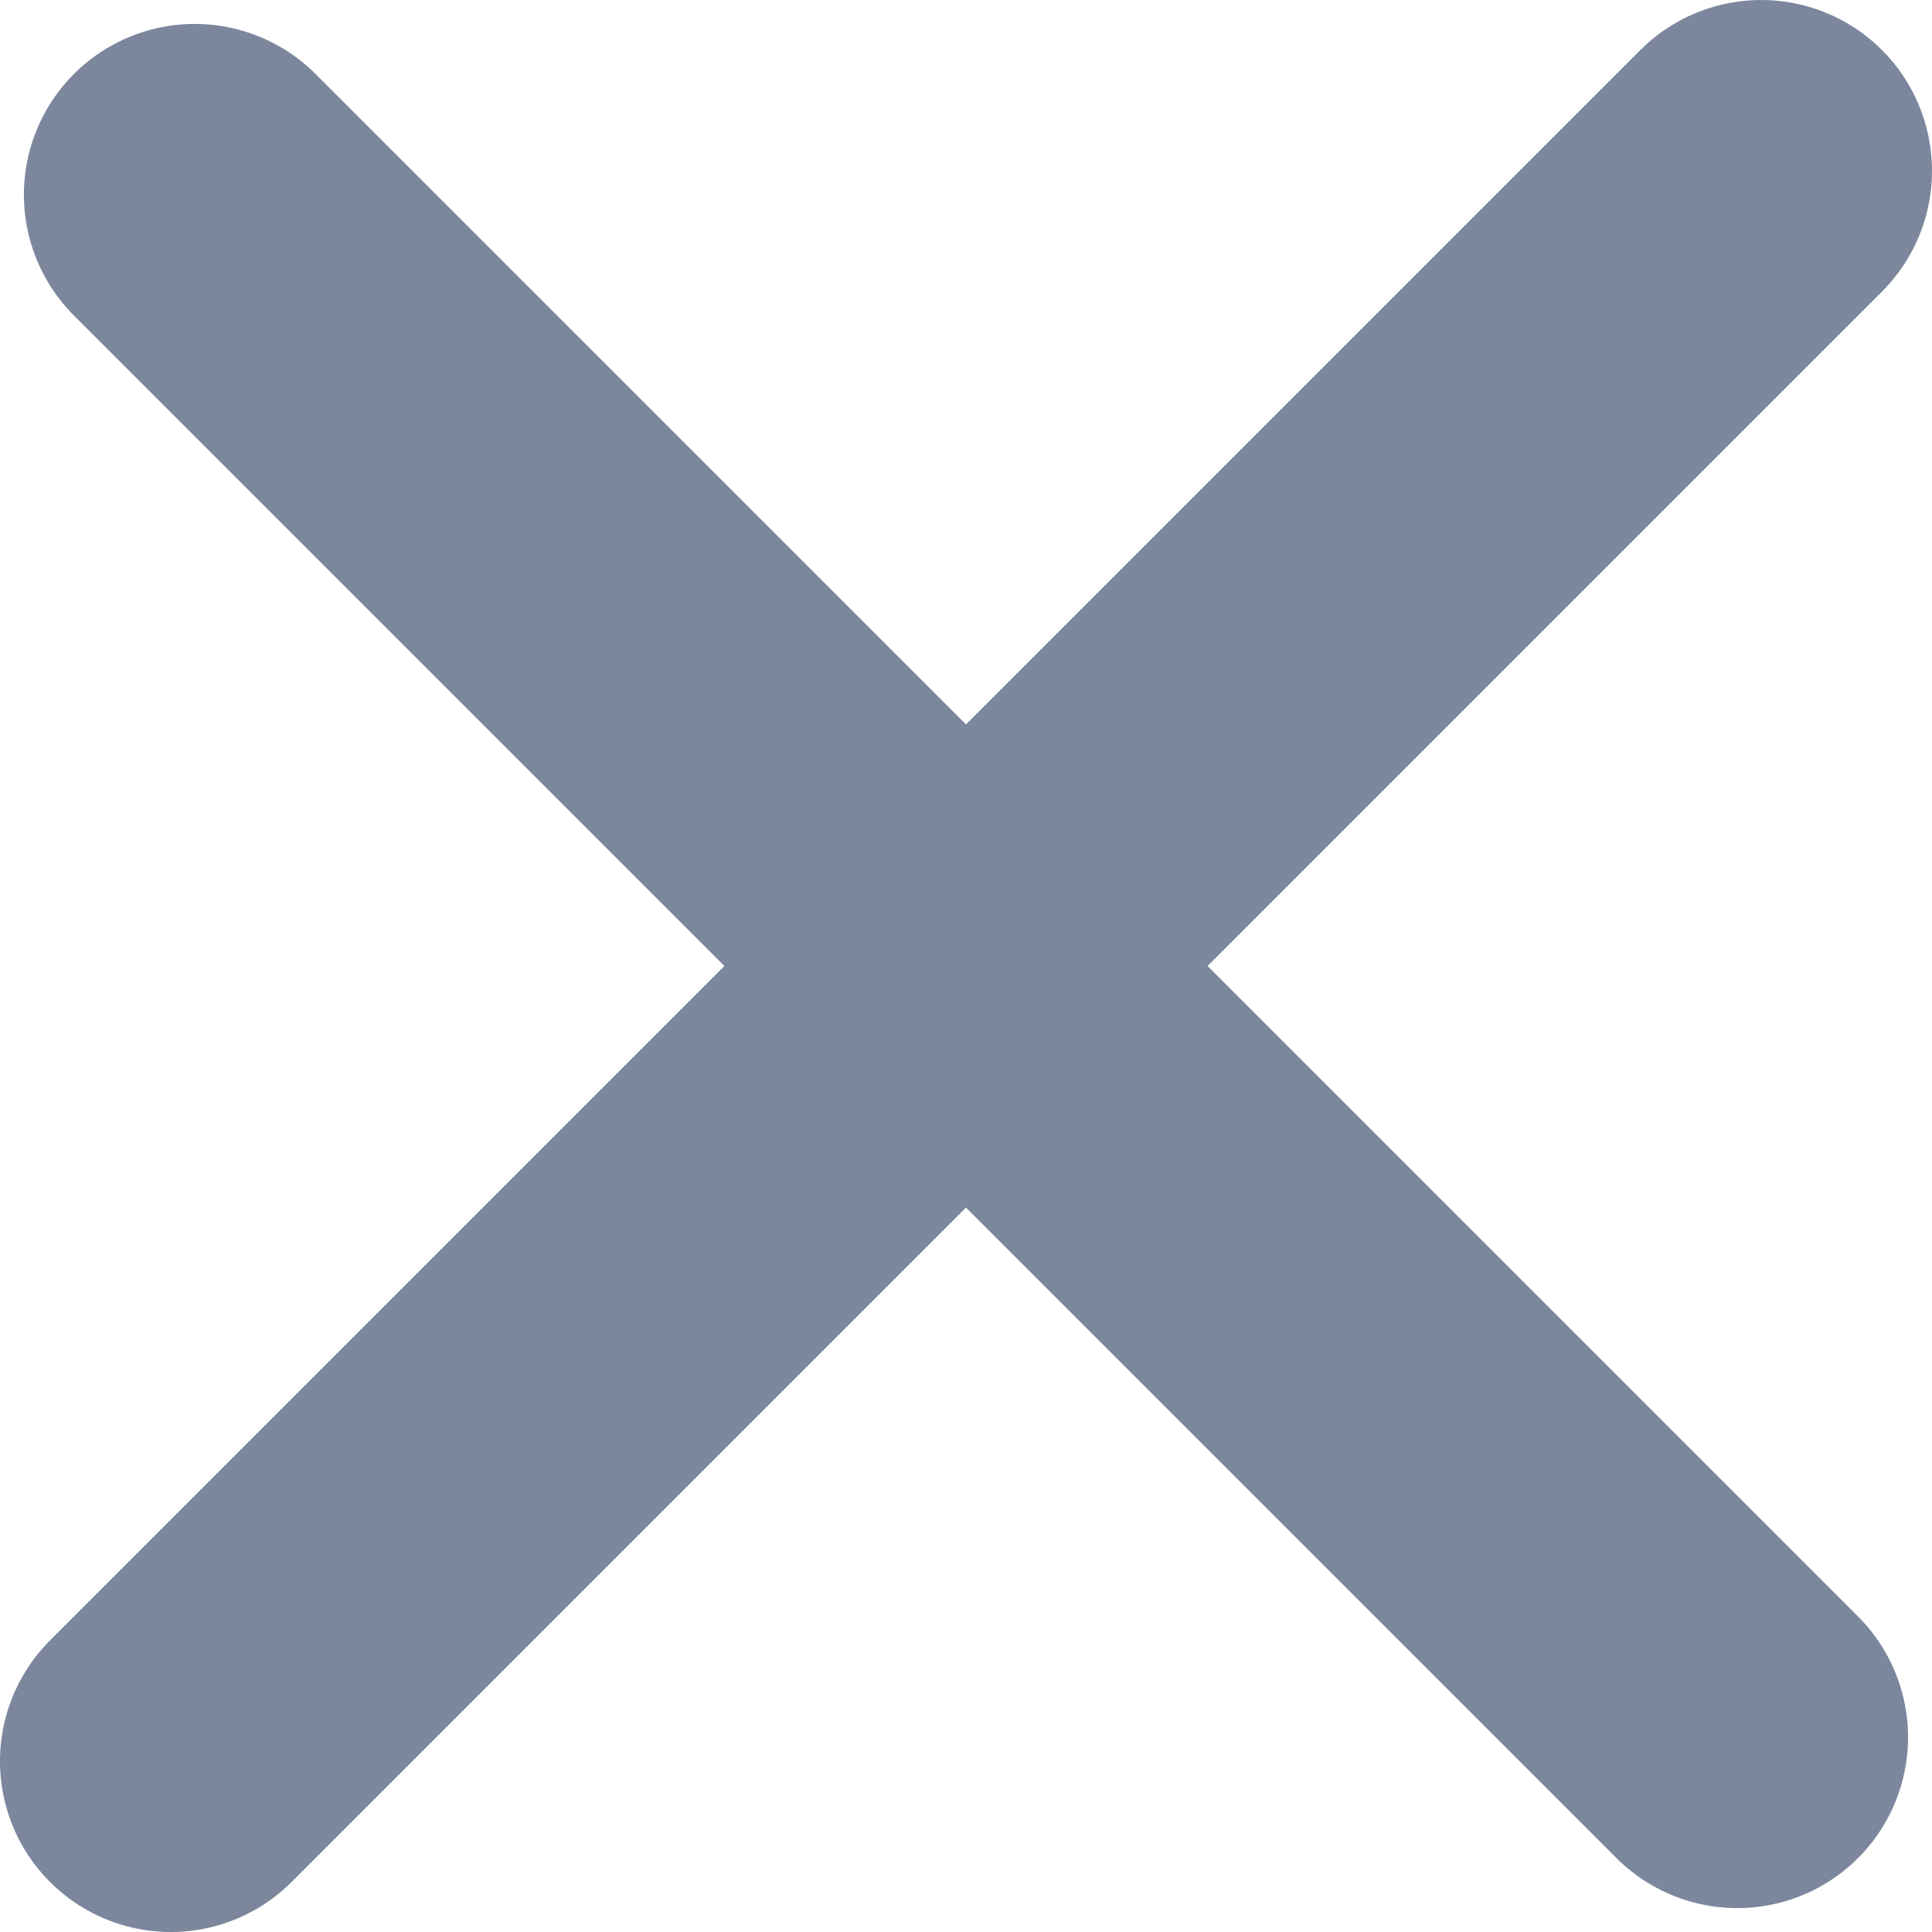
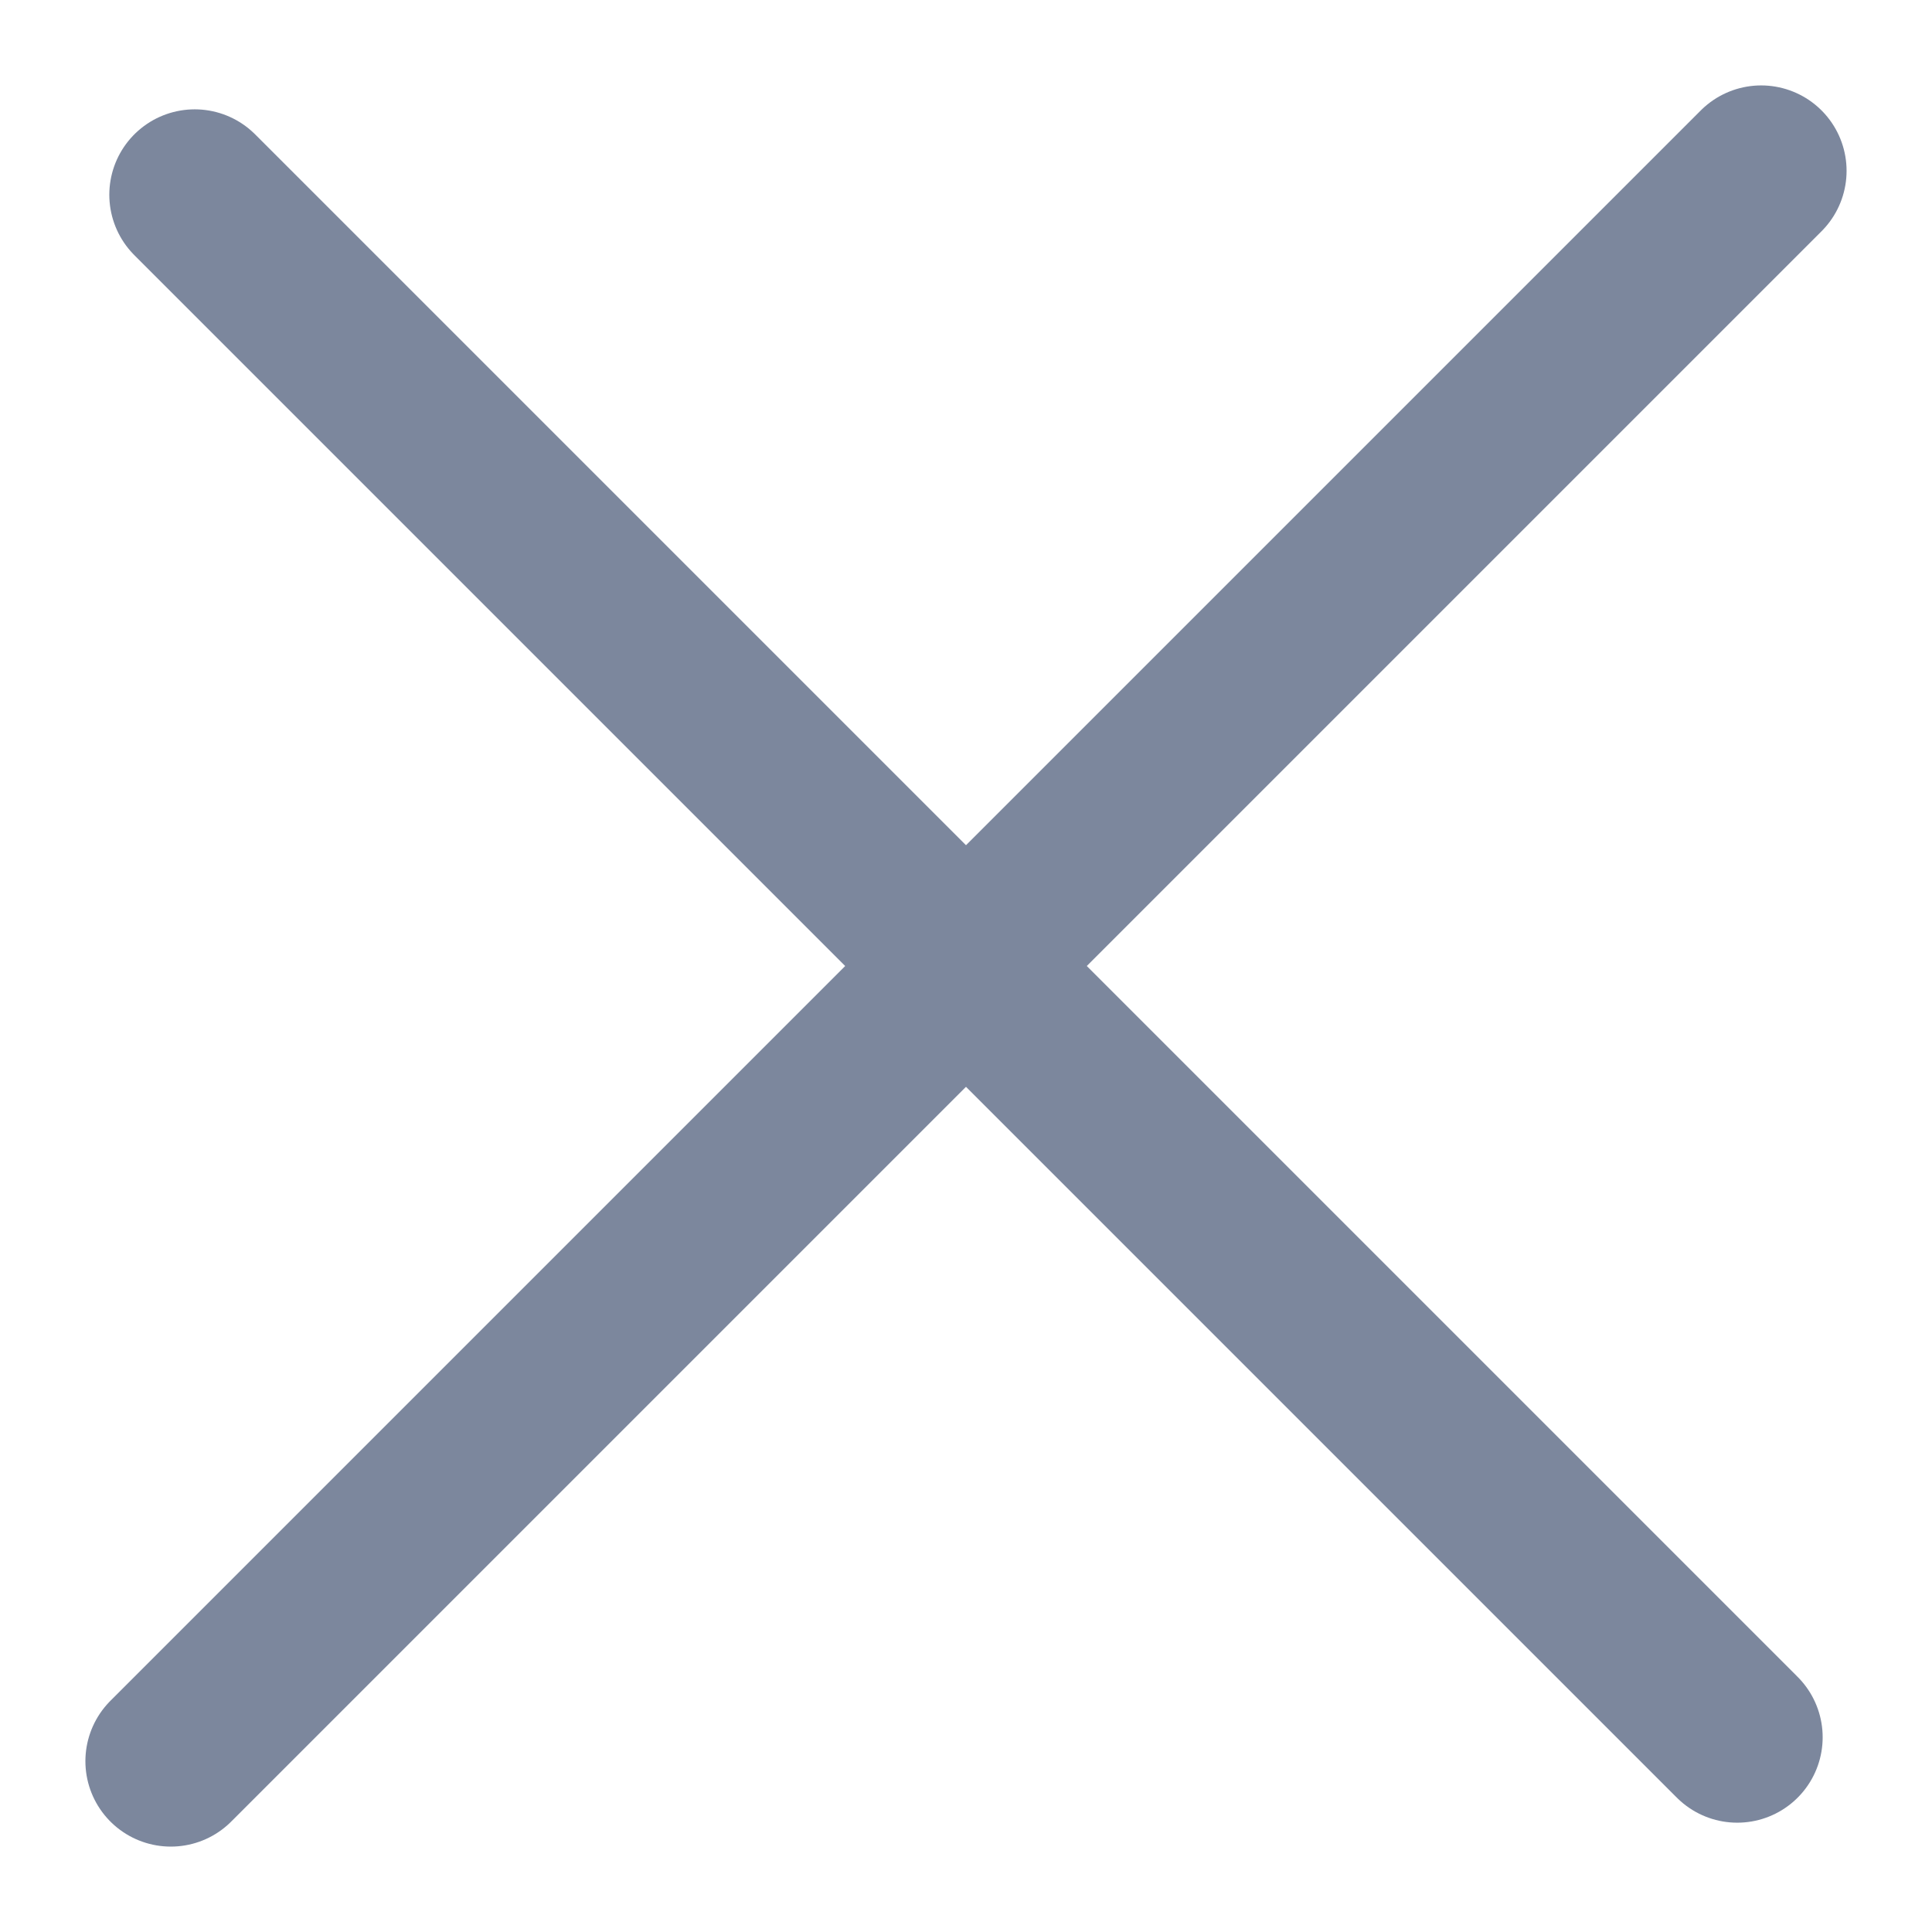
<svg xmlns="http://www.w3.org/2000/svg" version="1.1" id="svg9" width="15.08" height="15.08" viewBox="0 0 15.08 15.08">
  <defs id="defs13" />
  <g id="g1175" transform="matrix(1.333333,0,0,-1.333333,-685.2933,472.6933)">
-     <path d="m 515.11,353.38 9.03,-9.03" style="fill:none;stroke:#7c879d;stroke-width:2;stroke-linecap:round;stroke-linejoin:miter;stroke-miterlimit:100;stroke-dasharray:none;stroke-opacity:1" id="path1385" />
-     <path d="m 514.97,344.21 9.31,9.31" style="fill:none;stroke:#7c879d;stroke-width:2;stroke-linecap:round;stroke-linejoin:miter;stroke-miterlimit:100;stroke-dasharray:none;stroke-opacity:1" id="path1387" />
+     <path d="m 515.11,353.38 9.03,-9.03" style="fill:none;stroke:#7c879d;stroke-width:1;stroke-linecap:round;stroke-linejoin:miter;stroke-dasharray:none;stroke-opacity:1" id="path1385" />
+     <path d="m 514.97,344.21 9.31,9.31" style="fill:none;stroke:#7c879d;stroke-width:1;stroke-linecap:round;stroke-linejoin:miter;stroke-dasharray:none;stroke-opacity:1" id="path1387" />
  </g>
</svg>
